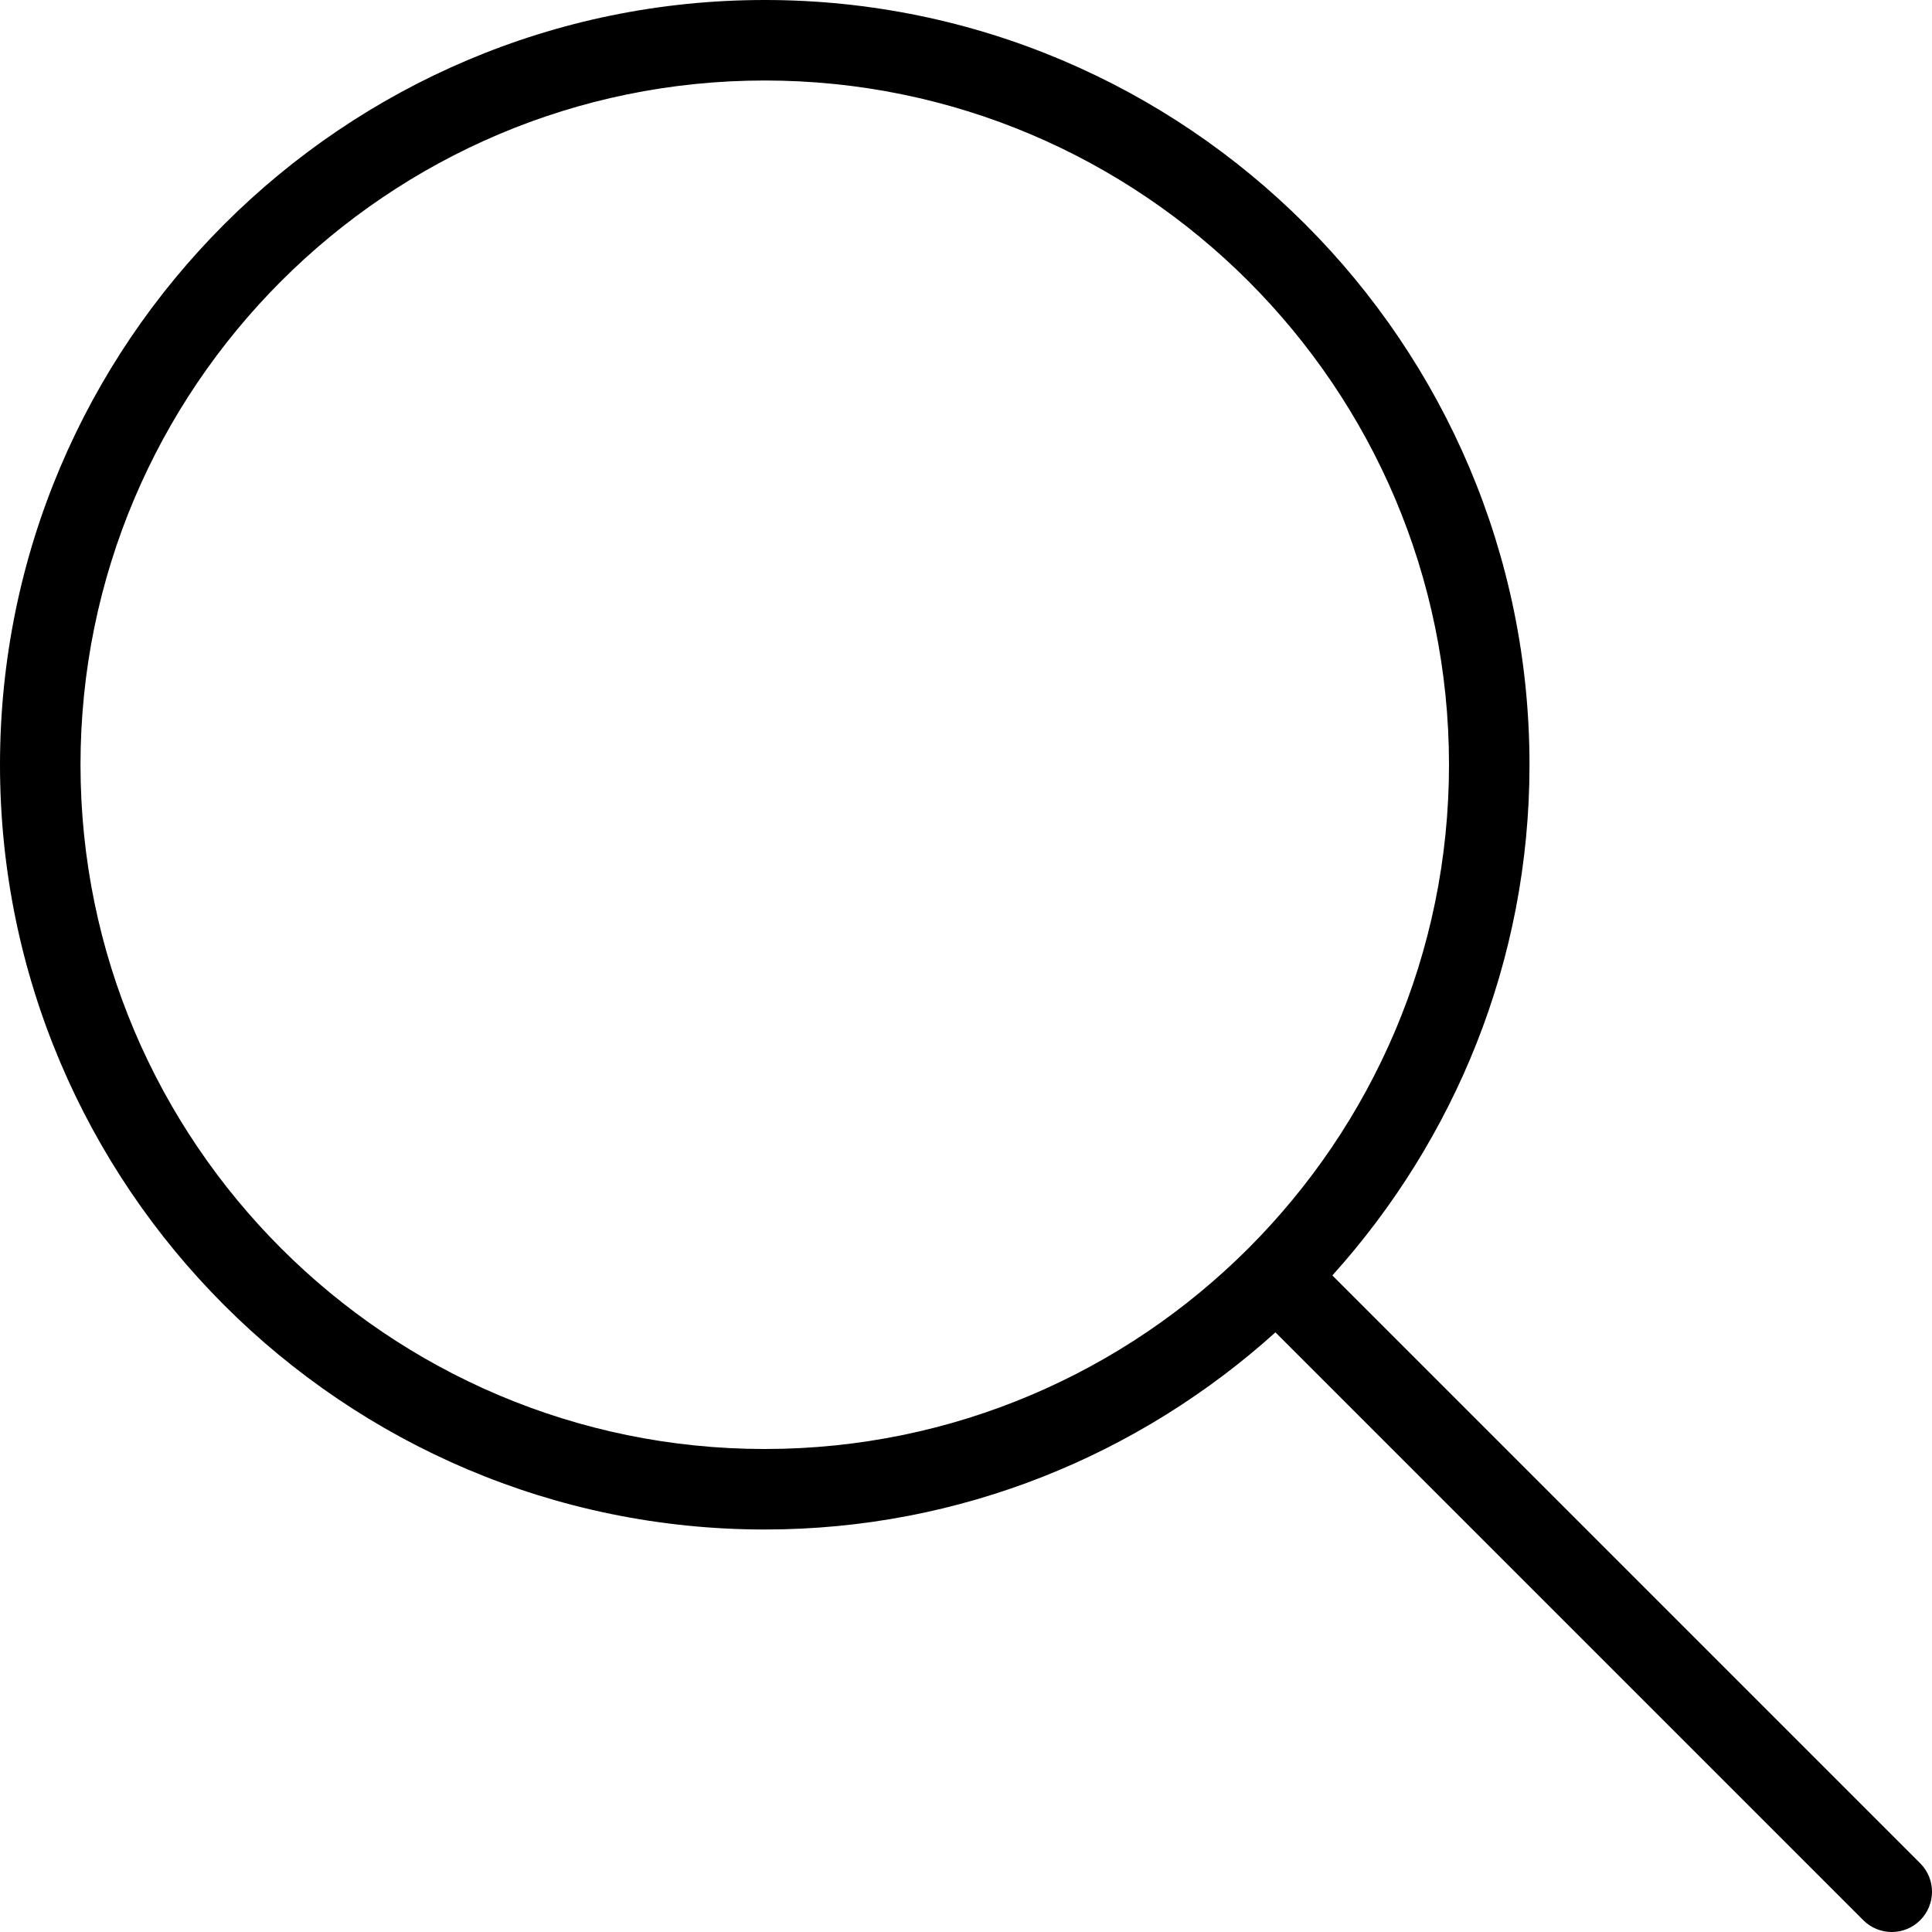
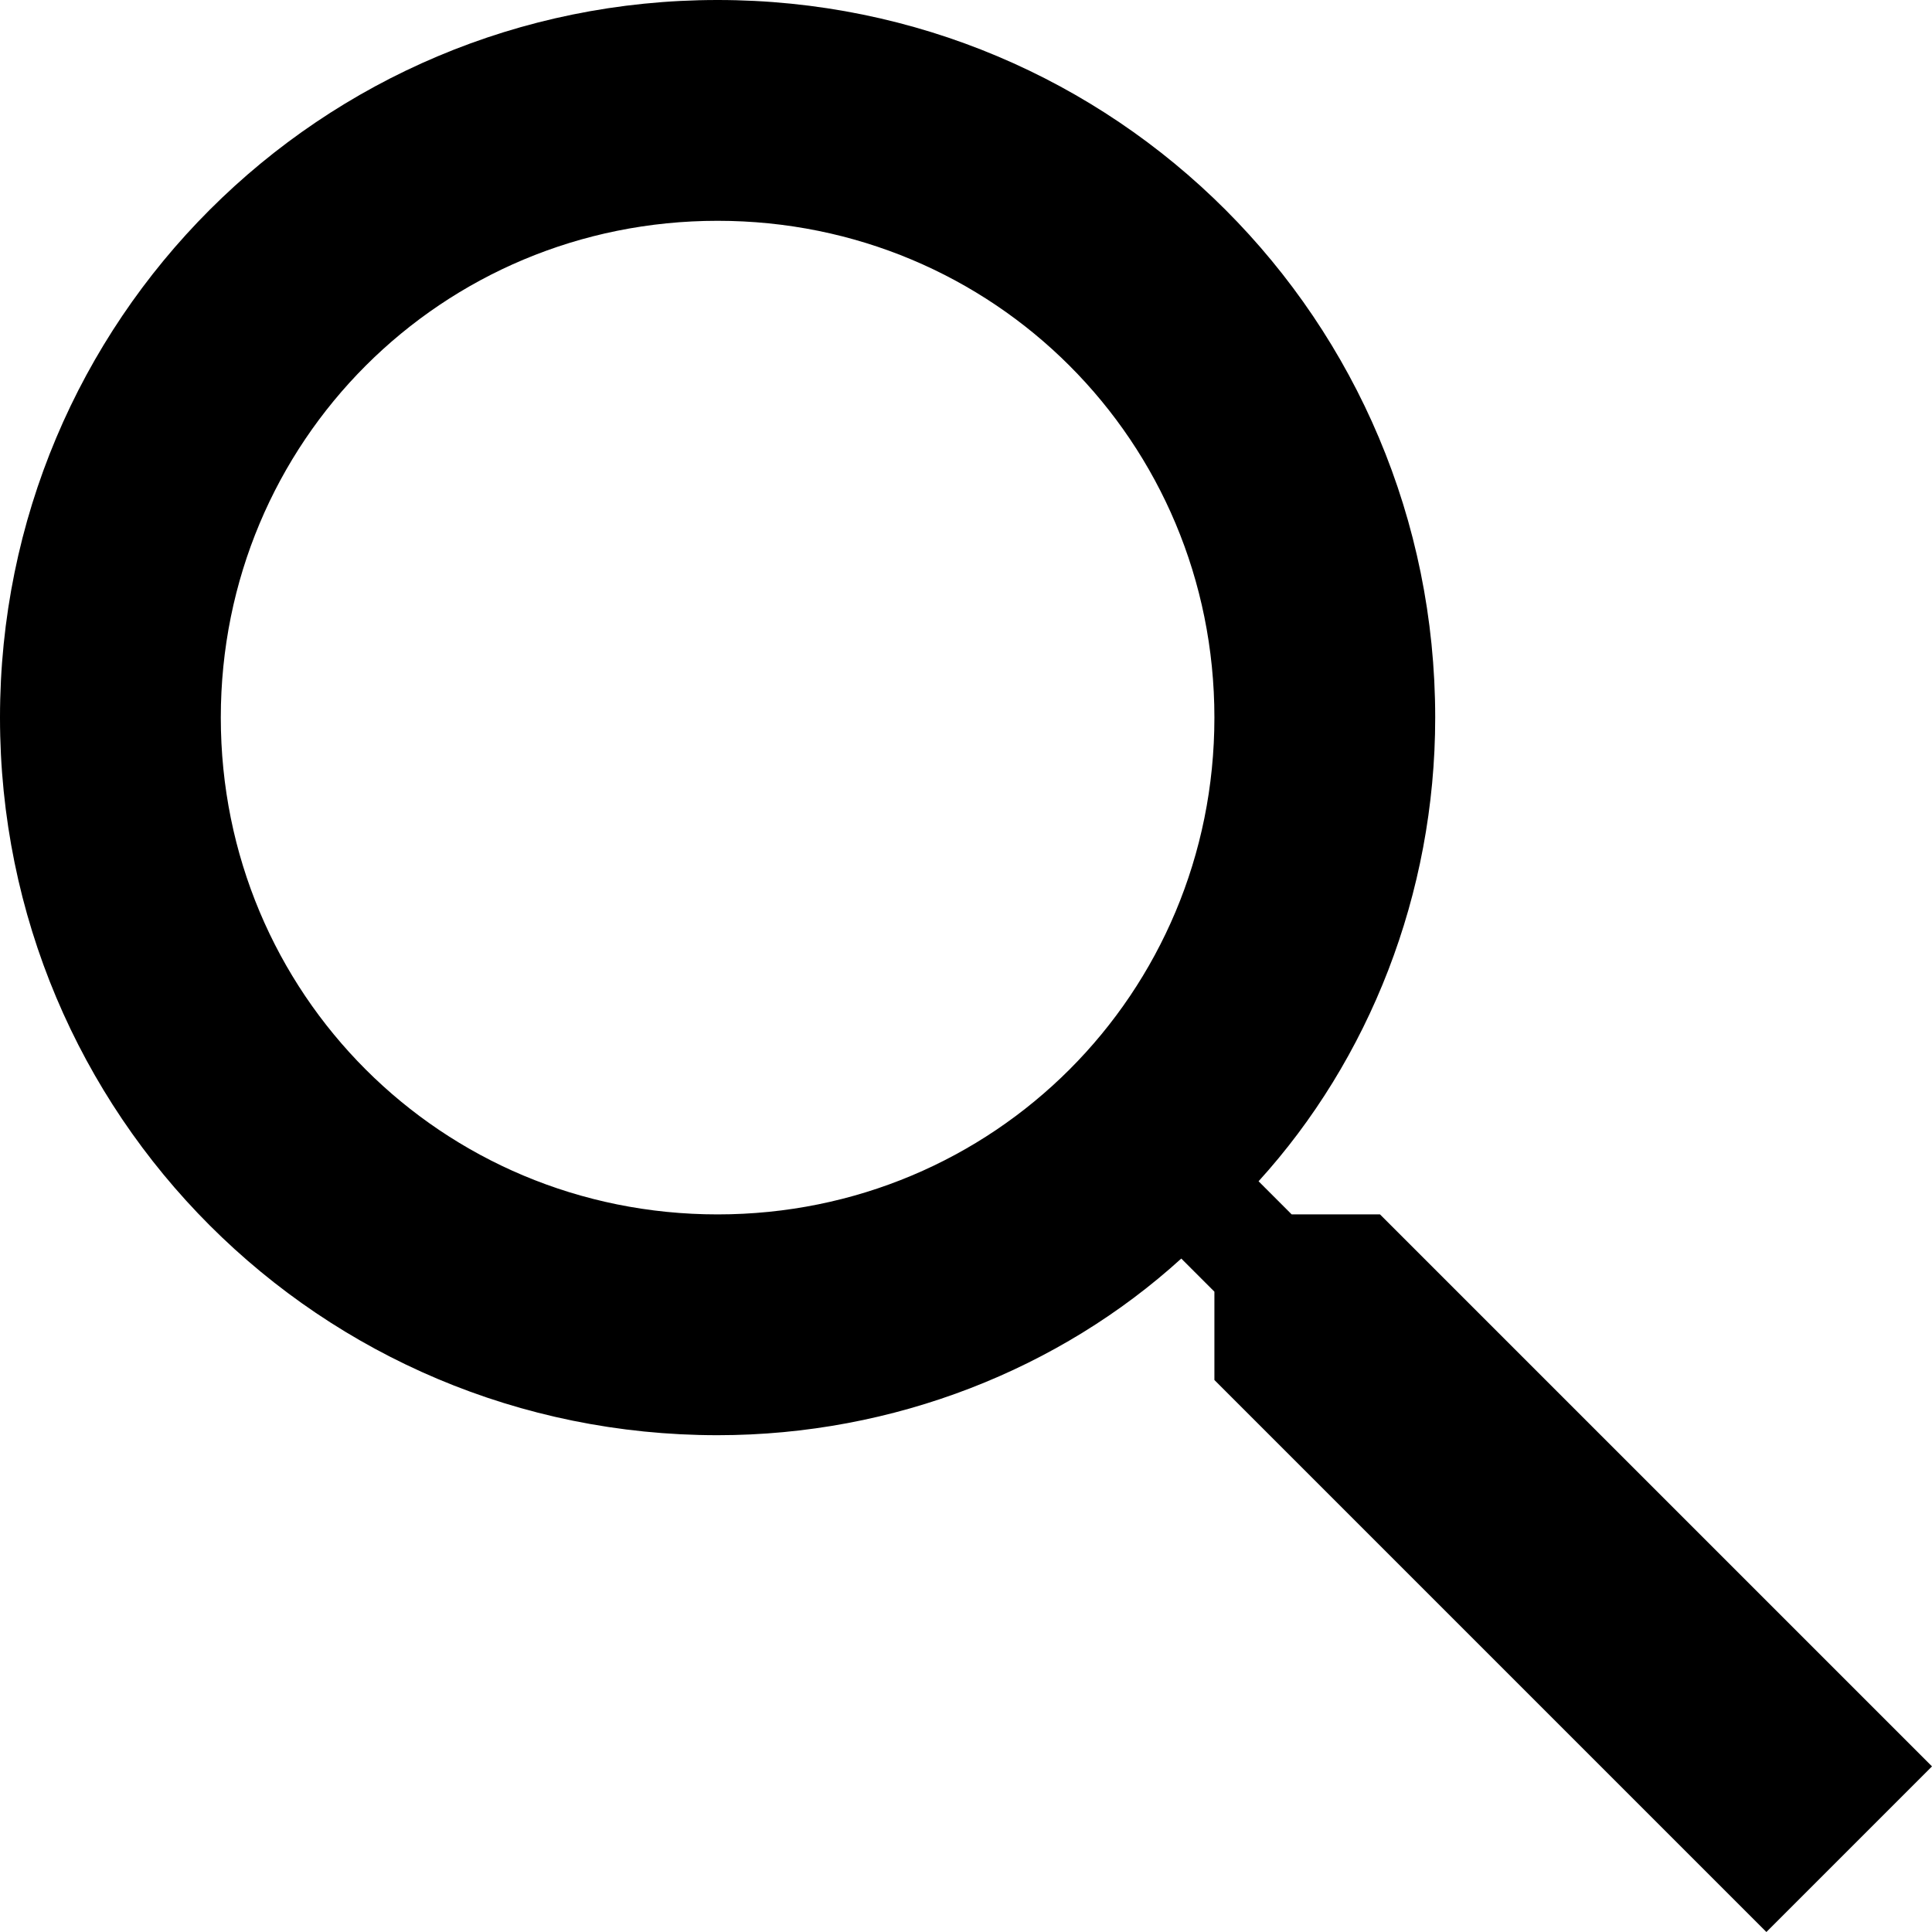
- <svg xmlns="http://www.w3.org/2000/svg" version="1.1" id="Layer_1" x="0px" y="0px" viewBox="0 0 512 512" style="enable-background:new 0 0 512 512;" xml:space="preserve">
+ <svg xmlns="http://www.w3.org/2000/svg" version="1.1" id="Capa_1" x="0px" y="0px" width="446.25px" height="446.25px" viewBox="0 0 446.25 446.25" style="enable-background:new 0 0 446.25 446.25;" xml:space="preserve">
  <g>
-     <g>
-       <path d="M508.875,493.792L353.089,338.005c32.358-35.927,52.245-83.296,52.245-135.339C405.333,90.917,314.417,0,202.667,0    S0,90.917,0,202.667s90.917,202.667,202.667,202.667c52.043,0,99.411-19.887,135.339-52.245l155.786,155.786    c2.083,2.083,4.813,3.125,7.542,3.125c2.729,0,5.458-1.042,7.542-3.125C513.042,504.708,513.042,497.958,508.875,493.792z     M202.667,384c-99.979,0-181.333-81.344-181.333-181.333S102.688,21.333,202.667,21.333S384,102.677,384,202.667    S302.646,384,202.667,384z" />
+     <g id="search">
+       <path d="M318.75,280.5h-20.4l-7.649-7.65c25.5-28.05,40.8-66.3,40.8-107.1C331.5,73.95,257.55,0,165.75,0S0,73.95,0,165.75    S73.95,331.5,165.75,331.5c40.8,0,79.05-15.3,107.1-40.8l7.65,7.649v20.4L408,446.25L446.25,408L318.75,280.5z M165.75,280.5    C102,280.5,51,229.5,51,165.75S102,51,165.75,51S280.5,102,280.5,165.75S229.5,280.5,165.75,280.5z" />
    </g>
  </g>
  <g>
</g>
  <g>
</g>
  <g>
</g>
  <g>
</g>
  <g>
</g>
  <g>
</g>
  <g>
</g>
  <g>
</g>
  <g>
</g>
  <g>
</g>
  <g>
</g>
  <g>
</g>
  <g>
</g>
  <g>
</g>
  <g>
</g>
</svg>
